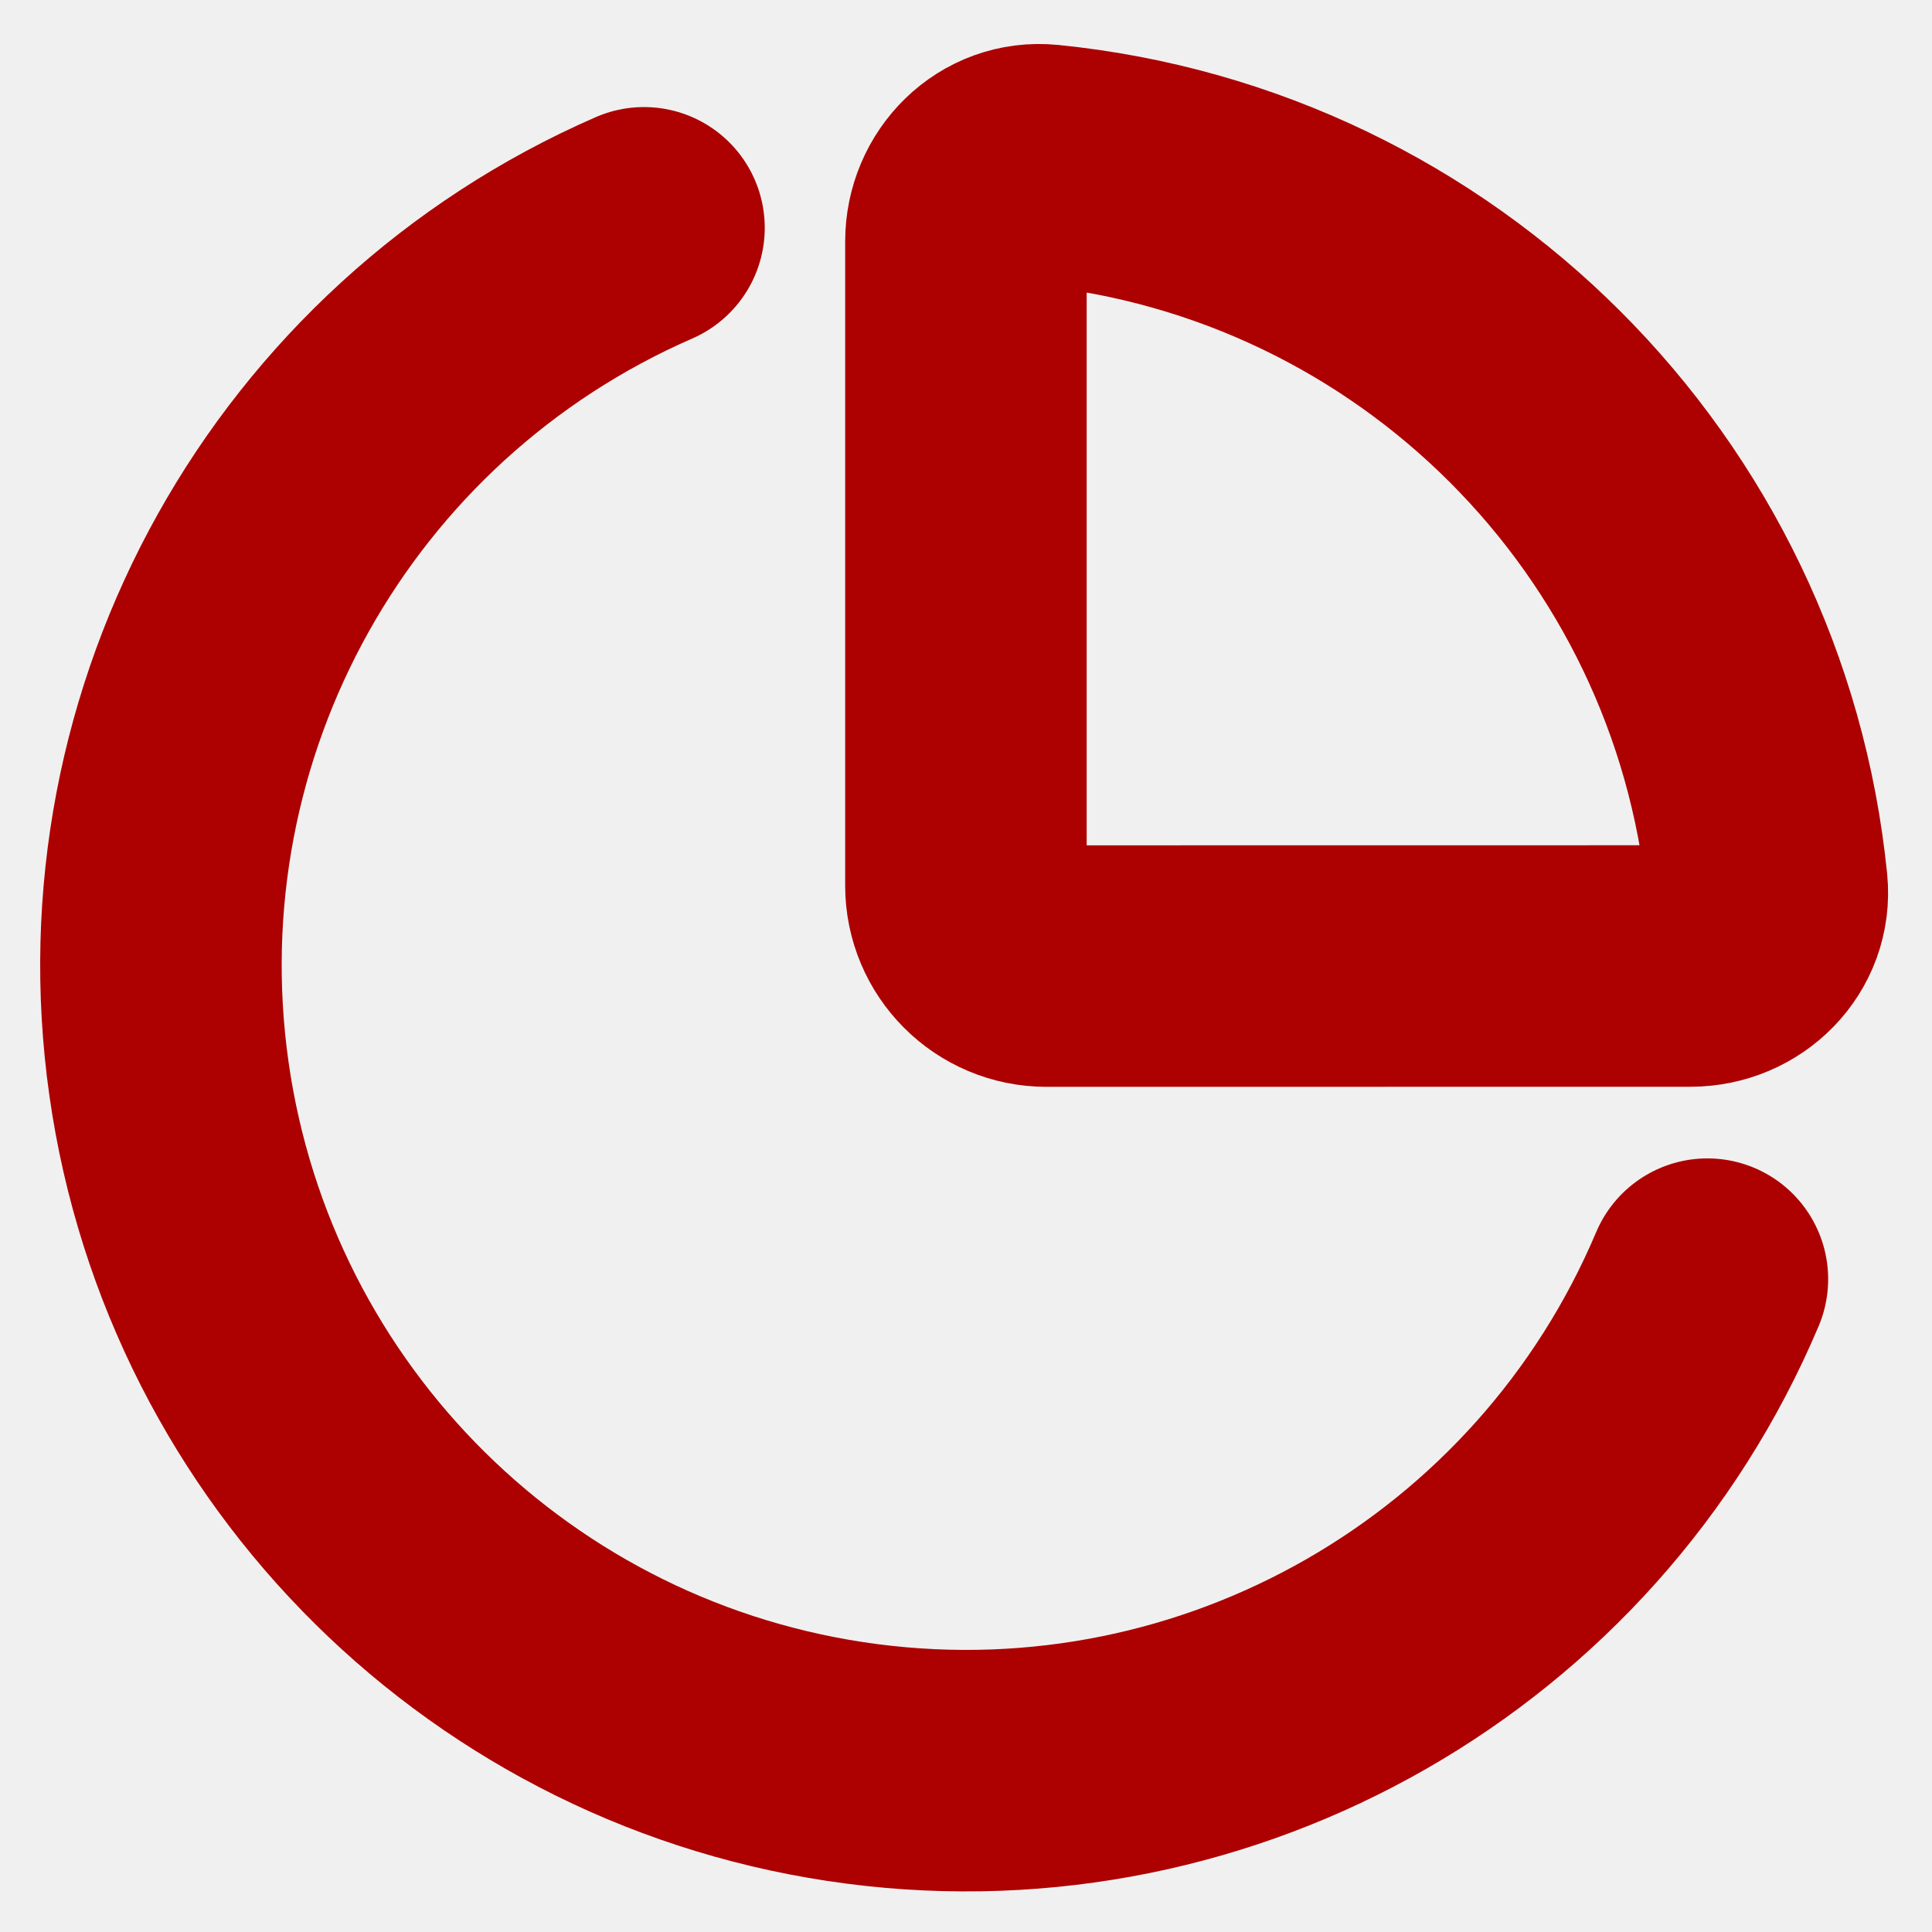
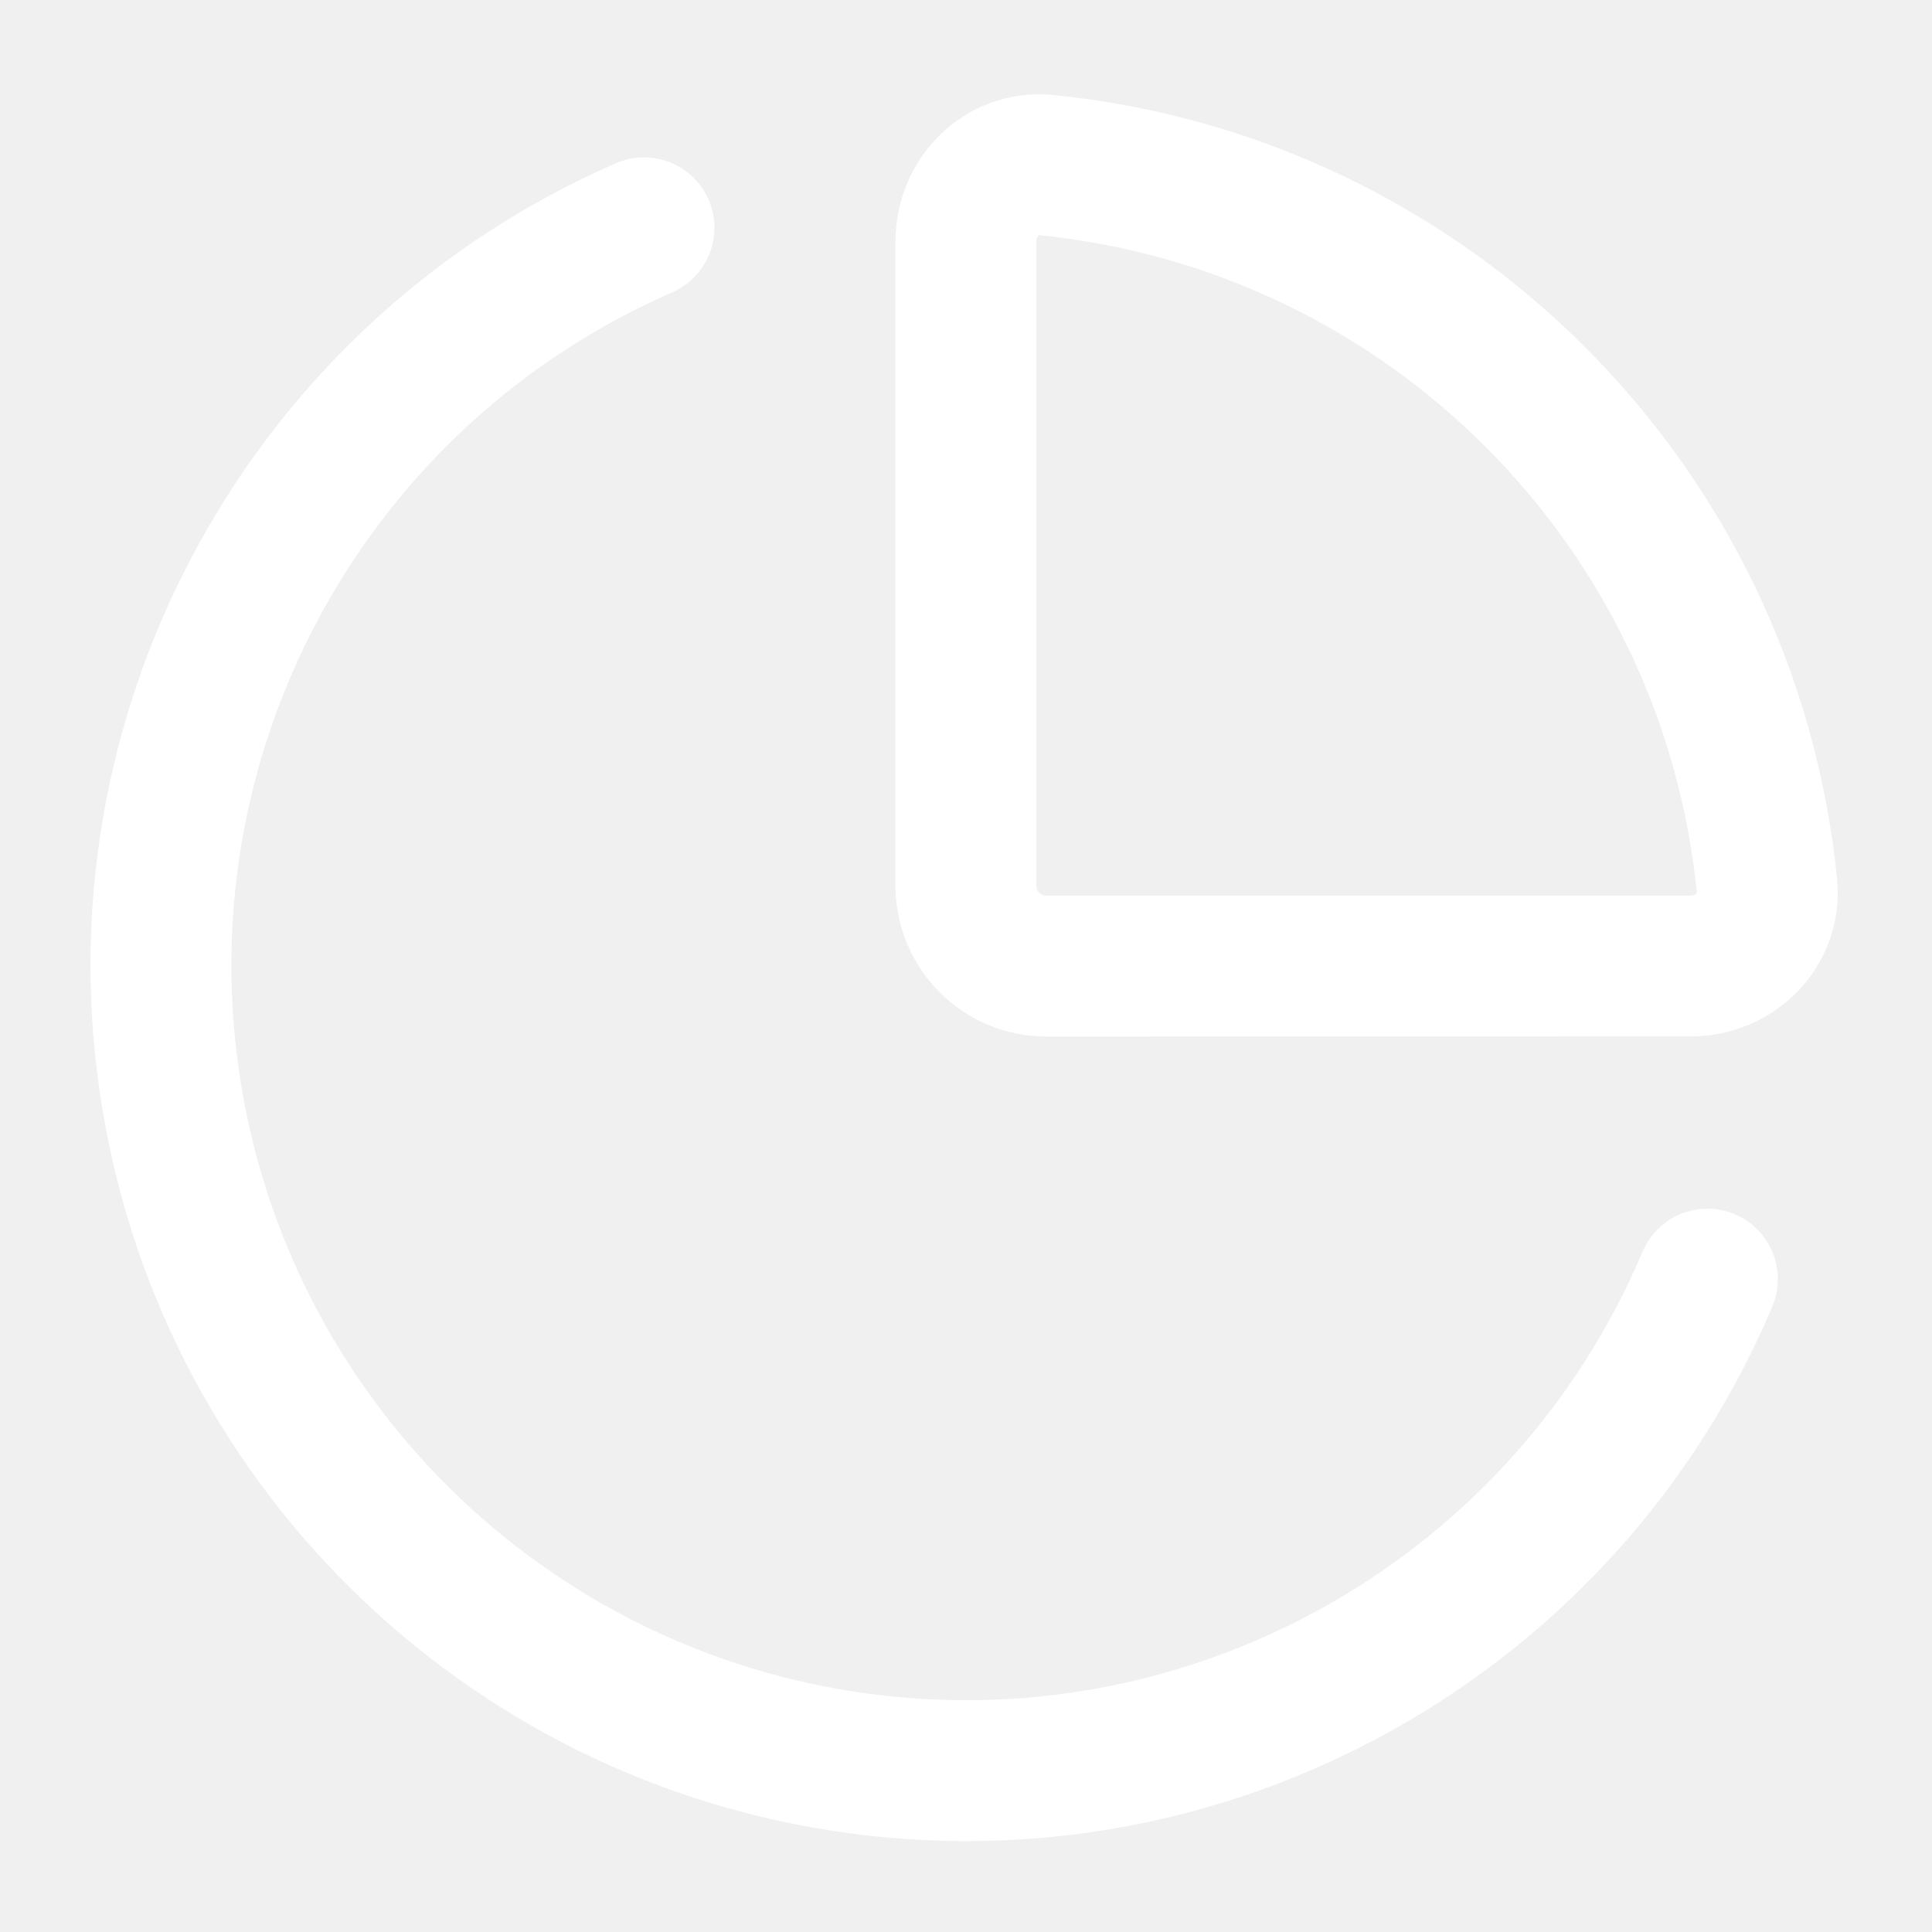
- <svg xmlns="http://www.w3.org/2000/svg" width="256" height="256" viewBox="0 0 24 24" fill="none" stroke="#ad0000" stroke-width="3" stroke-linecap="round" stroke-linejoin="round" class="lucide lucide-chart-pie-icon lucide-chart-pie">
+ <svg xmlns="http://www.w3.org/2000/svg" width="256" height="256" viewBox="0 0 24 24" fill="none" stroke="#ffffff" stroke-width="1.75" stroke-linecap="round" stroke-linejoin="round" class="lucide lucide-chart-pie-icon lucide-chart-pie">
  <path d="M21 12c.552 0 1.005-.449.95-.998a10 10 0 0 0-8.953-8.951c-.55-.055-.998.398-.998.95v8a1 1 0 0 0 1 1z" />
  <path d="M21.21 15.89A10 10 0 1 1 8 2.83" />
</svg>
